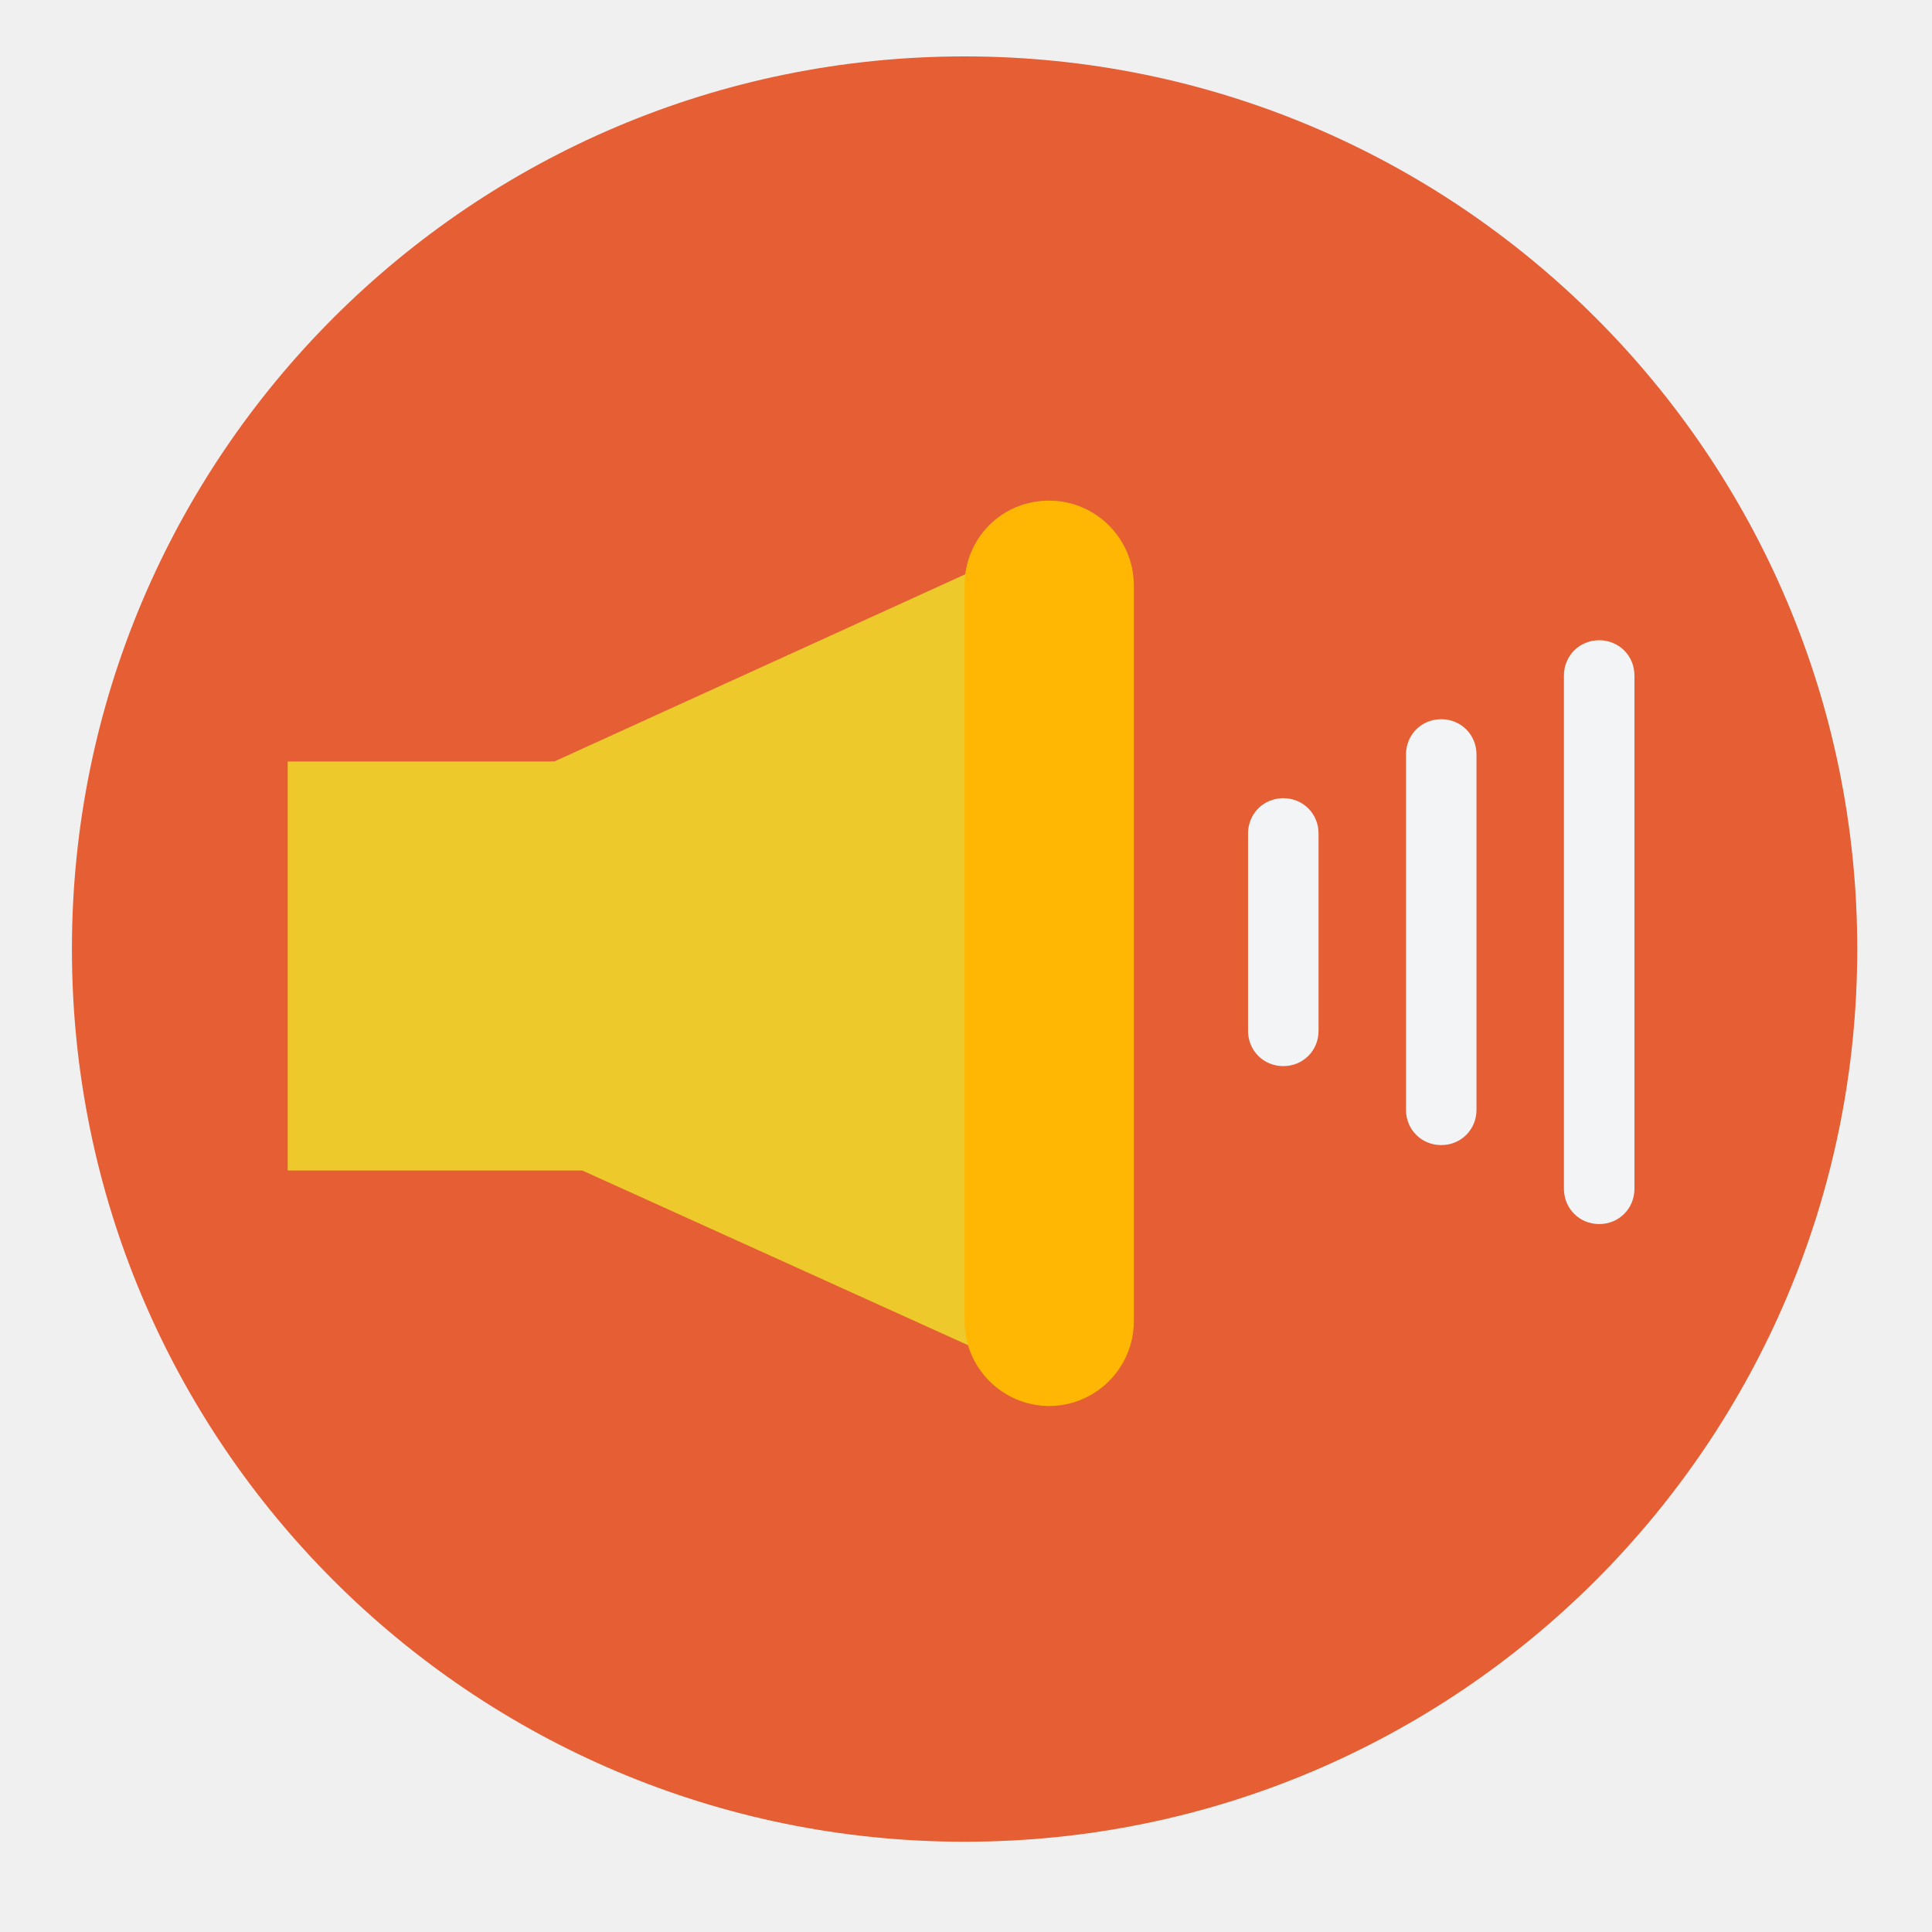
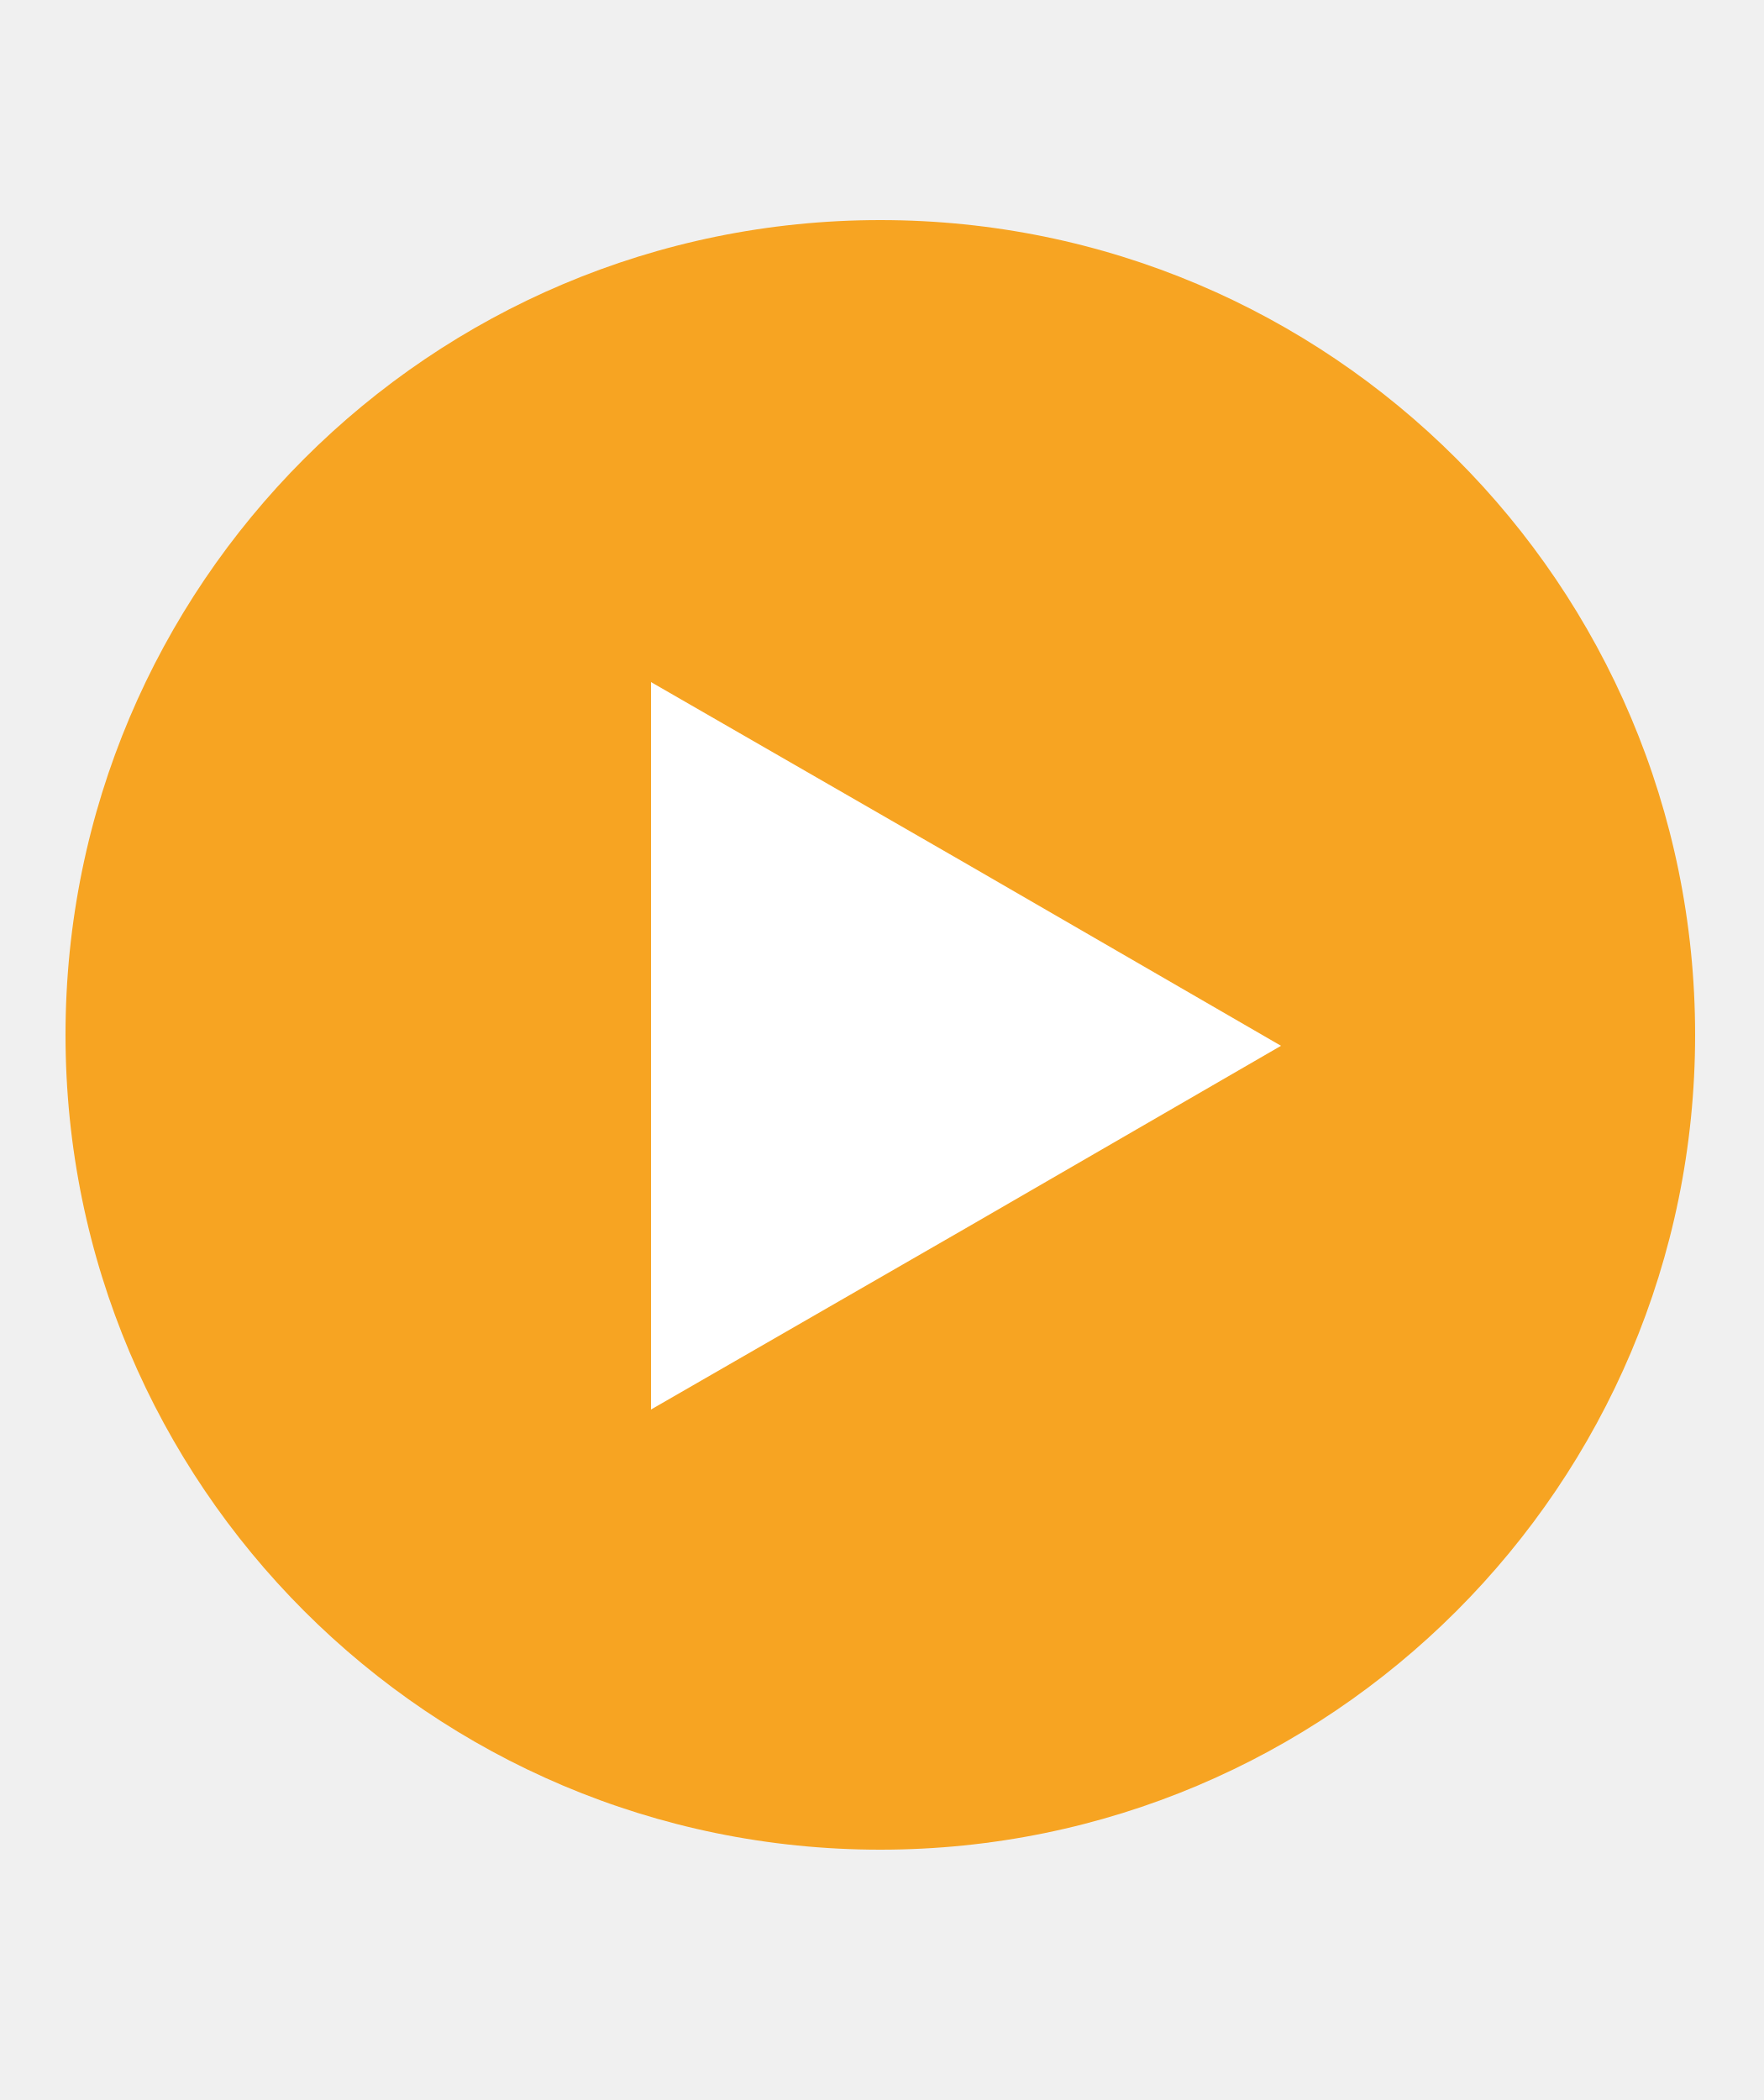
- <svg xmlns="http://www.w3.org/2000/svg" version="1.1" x="0px" y="0px" viewBox="0 0 137 137" enable-background="new 0 0 137 137" xml:space="preserve">
-   <g id="Layer_1">
-     <g id="Layer_1_1_" display="none">
-       <g id="Layer_2" display="inline">
-         <g>
-           <g>
-             <g>
-               <g>
-                 <circle fill="#3289A3" cx="68.4" cy="68.6" r="63.6" />
-               </g>
-             </g>
-           </g>
-           <g>
-             <g>
-               <g>
-                 <g>
-                   <g>
-                     <path fill="#F5F5F5" d="M43.6,31.1c-2.4,0-4.3,1.9-4.3,4.3V104c0,2.4,1.9,4.3,4.3,4.3h49.3c2.4,0,4.3-1.9,4.3-4.3V51           L76.5,31.1H43.6z" />
-                   </g>
-                 </g>
-               </g>
-               <g>
-                 <g>
-                   <path fill="#E1E1E1" d="M97.1,51.1H80.8c-2.4,0-4.3-1.9-4.3-4.3V31.1L97.1,51.1z" />
-                 </g>
-               </g>
-               <g>
-                 <g>
-                   <path fill="#C9C9C8" d="M91.1,56.9c0,0.7-0.6,1.3-1.3,1.3H47c-0.7,0-1.3-0.6-1.3-1.3l0,0c0-0.7,0.6-1.3,1.3-1.3h42.9          C90.5,55.6,91.1,56.2,91.1,56.9L91.1,56.9z" />
-                 </g>
-               </g>
-               <g>
-                 <g>
-                   <path fill="#C9C9C8" d="M91.1,63.9c0,0.7-0.6,1.3-1.3,1.3H47c-0.7,0-1.3-0.6-1.3-1.3l0,0c0-0.7,0.6-1.3,1.3-1.3h42.9          C90.5,62.6,91.1,63.2,91.1,63.9L91.1,63.9z" />
-                 </g>
-               </g>
-               <g>
-                 <g>
-                   <path fill="#C9C9C8" d="M91.1,70.6c0,0.7-0.6,1.3-1.3,1.3H47c-0.7,0-1.3-0.6-1.3-1.3l0,0c0-0.7,0.6-1.3,1.3-1.3h42.9          C90.5,69.3,91.1,69.9,91.1,70.6L91.1,70.6z" />
-                 </g>
-               </g>
-               <g>
-                 <g>
-                   <path fill="#C9C9C8" d="M91.1,77.6c0,0.7-0.6,1.3-1.3,1.3H47c-0.7,0-1.3-0.6-1.3-1.3l0,0c0-0.7,0.6-1.3,1.3-1.3h42.9          C90.5,76.3,91.1,76.9,91.1,77.6L91.1,77.6z" />
-                 </g>
-               </g>
-               <g>
-                 <g>
-                   <path fill="#C9C9C8" d="M69.4,83.3H47c-0.7,0-1.3,0.6-1.3,1.3c0,0.7,0.6,1.3,1.3,1.3h22.4c0.7,0,1.3-0.6,1.3-1.3          C70.7,83.9,70.1,83.3,69.4,83.3z" />
-                 </g>
-               </g>
-             </g>
-           </g>
-         </g>
-       </g>
-       <g id="Layer_3" display="inline">
-         <g>
-           <circle fill="#507F6F" cx="67.8" cy="68.8" r="63.4" />
-           <g>
-             <path fill="#357180" d="M112.1,98.6c0,0.6-0.5,1.2-1.2,1.2H27.3c-0.6,0-1.2-0.5-1.2-1.2V39.4c0-0.6,0.5-1.2,1.2-1.2h83.5       c0.6,0,1.2,0.5,1.2,1.2C112.1,39.4,112.1,98.6,112.1,98.6z" />
-             <rect x="66.8" y="38.2" fill="#27636D" width="4.7" height="61.6" />
-             <polygon fill="#D7D7BF" points="69.1,41.2 29.3,41.2 29.3,96.7 69.1,96.7 109,96.7 109,41.2      " />
-             <rect x="66.9" y="41.2" fill="#C5C3AE" width="4.5" height="55.6" />
-             <polygon fill="#E7E7D6" points="69.1,96.7 30.9,95.1 30.9,39.4 69.1,41.2      " />
-             <polygon fill="#E7E7D6" points="107.4,95.1 69.1,96.7 69.1,41.2 107.4,39.4      " />
-             <rect x="68.9" y="42.5" fill="#DCDDD8" width="0.5" height="54.3" />
-             <g>
-               <path fill="#B9B9BA" d="M66.1,49.1c0,0.7-0.6,1.3-1.2,1.3l-29.5-0.9c-0.7,0-1.2-0.6-1.2-1.3l0,0c0-0.7,0.6-1.3,1.2-1.3        l29.5,0.9C65.6,47.8,66.1,48.4,66.1,49.1L66.1,49.1z" />
-               <path fill="#B9B9BA" d="M66.1,54.4c0,0.7-0.6,1.3-1.2,1.3l-29.5-0.9c-0.7,0-1.2-0.6-1.2-1.3l0,0c0-0.7,0.6-1.3,1.2-1.3        l29.5,0.9C65.6,53.1,66.1,53.7,66.1,54.4L66.1,54.4z" />
-               <path fill="#B9B9BA" d="M66.1,59.6c0,0.7-0.6,1.3-1.2,1.3L35.4,60c-0.7,0-1.2-0.6-1.2-1.3l0,0c0-0.7,0.6-1.3,1.2-1.3l29.5,0.9        C65.6,58.3,66.1,58.9,66.1,59.6L66.1,59.6z" />
-               <path fill="#B9B9BA" d="M66.1,64.9c0,0.7-0.6,1.3-1.2,1.3l-29.5-0.9c-0.7,0-1.2-0.6-1.2-1.3l0,0c0-0.7,0.6-1.3,1.2-1.3        l29.5,0.9C65.6,63.6,66.1,64.2,66.1,64.9L66.1,64.9z" />
-               <path fill="#B9B9BA" d="M66.1,70.3c0,0.7-0.6,1.3-1.2,1.3l-29.5-0.9c-0.7,0-1.2-0.6-1.2-1.3l0,0c0-0.7,0.6-1.3,1.2-1.3        L64.9,69C65.6,69,66.1,69.6,66.1,70.3L66.1,70.3z" />
-               <path fill="#B9B9BA" d="M66.1,75.6c0,0.7-0.6,1.3-1.2,1.3L35.4,76c-0.7,0-1.2-0.6-1.2-1.3l0,0c0-0.7,0.6-1.3,1.2-1.3l29.5,0.9        C65.6,74.3,66.1,74.9,66.1,75.6L66.1,75.6z" />
-               <path fill="#B9B9BA" d="M66.1,80.7c0,0.7-0.6,1.3-1.2,1.3l-29.5-0.9c-0.7,0-1.2-0.6-1.2-1.3l0,0c0-0.7,0.6-1.3,1.2-1.3        l29.5,0.9C65.6,79.4,66.1,80,66.1,80.7L66.1,80.7z" />
-               <path fill="#B9B9BA" d="M66.1,86c0,0.7-0.6,1.3-1.2,1.3l-29.5-0.9c-0.7,0-1.2-0.6-1.2-1.3l0,0c0-0.7,0.6-1.3,1.2-1.3l29.5,0.9        C65.6,84.7,66.1,85.3,66.1,86L66.1,86z" />
-             </g>
-             <g>
-               <path fill="#B9B9BA" d="M72.3,49.1c0,0.7,0.6,1.3,1.2,1.3l29.5-0.9c0.7,0,1.2-0.6,1.2-1.3l0,0c0-0.7-0.6-1.3-1.2-1.3        l-29.5,0.9C72.9,47.8,72.3,48.4,72.3,49.1L72.3,49.1z" />
-               <path fill="#B9B9BA" d="M72.3,54.4c0,0.7,0.6,1.3,1.2,1.3l29.5-0.9c0.7,0,1.2-0.6,1.2-1.3l0,0c0-0.7-0.6-1.3-1.2-1.3        l-29.4,0.9C72.9,53.1,72.3,53.7,72.3,54.4L72.3,54.4z" />
-               <path fill="#B9B9BA" d="M72.3,59.6c0,0.7,0.6,1.3,1.2,1.3L103,60c0.7,0,1.2-0.6,1.2-1.3l0,0c0-0.7-0.6-1.3-1.2-1.3l-29.5,0.9        C72.9,58.3,72.3,58.9,72.3,59.6L72.3,59.6z" />
-               <path fill="#B9B9BA" d="M72.3,64.9c0,0.7,0.6,1.3,1.2,1.3l29.5-0.9c0.7,0,1.2-0.6,1.2-1.3l0,0c0-0.7-0.6-1.3-1.2-1.3        l-29.5,0.9C72.9,63.6,72.3,64.2,72.3,64.9L72.3,64.9z" />
-               <path fill="#B9B9BA" d="M72.3,70.3c0,0.7,0.6,1.3,1.2,1.3l29.5-0.9c0.7,0,1.2-0.6,1.2-1.3l0,0c0-0.7-0.6-1.3-1.2-1.3L73.5,69        C72.9,69,72.3,69.6,72.3,70.3L72.3,70.3z" />
-               <path fill="#B9B9BA" d="M72.3,75.6c0,0.7,0.6,1.3,1.2,1.3L103,76c0.7,0,1.2-0.6,1.2-1.3l0,0c0-0.7-0.6-1.3-1.2-1.3l-29.5,0.9        C72.9,74.3,72.3,74.9,72.3,75.6L72.3,75.6z" />
-               <path fill="#B9B9BA" d="M72.3,80.7c0,0.7,0.6,1.3,1.2,1.3l29.5-0.9c0.7,0,1.2-0.6,1.2-1.3l0,0c0-0.7-0.6-1.3-1.2-1.3        l-29.5,0.9C72.9,79.4,72.3,80,72.3,80.7L72.3,80.7z" />
-               <path fill="#B9B9BA" d="M72.3,86c0,0.7,0.6,1.3,1.2,1.3l29.5-0.9c0.7,0,1.2-0.6,1.2-1.3l0,0c0-0.7-0.6-1.3-1.2-1.3l-29.5,0.9        C72.9,84.7,72.3,85.3,72.3,86L72.3,86z" />
-             </g>
-           </g>
-         </g>
-       </g>
-       <g id="Layer_4" display="inline">
-         <g>
-           <g>
-             <g>
-               <g>
-                 <g>
-                   <circle fill="#4FC9A0" cx="68.2" cy="68.5" r="63.4" />
-                 </g>
-               </g>
-             </g>
-           </g>
-           <g>
-             <g>
-               <g>
-                 <g>
-                   <g>
-                     <path fill="#F5F5F5" d="M43.4,30.2c-2.4,0-4.3,1.9-4.3,4.3V103c0,2.4,1.9,4.3,4.3,4.3h49.2c2.4,0,4.3-1.9,4.3-4.3V50           L76.2,30.2H43.4z" />
-                   </g>
-                 </g>
-                 <g>
-                   <path fill="#E1E1E1" d="M96.8,50H80.5c-2.4,0-4.3-1.9-4.3-4.3V30.2L96.8,50z" />
-                 </g>
-               </g>
-             </g>
-             <g>
-               <g>
-                 <path fill="#4FC9A0" d="M54.3,61.5c0,0.8-0.7,1.5-1.5,1.5h-7.1c-0.8,0-1.5-0.7-1.5-1.5v-7.7c0-0.8,0.7-1.5,1.5-1.5h7.1         c0.8,0,1.5,0.7,1.5,1.5V61.5z" />
-               </g>
-               <g>
-                 <path fill="#4FC9A0" d="M66.6,61.5c0,0.8-0.7,1.5-1.5,1.5H58c-0.8,0-1.5-0.7-1.5-1.5v-7.7c0-0.8,0.7-1.5,1.5-1.5h7.1         c0.8,0,1.5,0.7,1.5,1.5V61.5z" />
-               </g>
-               <g>
-                 <path fill="#4FC9A0" d="M79.1,61.5c0,0.8-0.7,1.5-1.5,1.5h-7.1c-0.8,0-1.5-0.7-1.5-1.5v-7.7c0-0.8,0.7-1.5,1.5-1.5h7.1         c0.8,0,1.5,0.7,1.5,1.5V61.5z" />
-               </g>
-               <g>
-                 <path fill="#4FC9A0" d="M91.4,61.5c0,0.8-0.7,1.5-1.5,1.5h-7.1c-0.8,0-1.5-0.7-1.5-1.5v-7.7c0-0.8,0.7-1.5,1.5-1.5h7.1         c0.8,0,1.5,0.7,1.5,1.5V61.5z" />
-               </g>
-             </g>
-             <g>
-               <g>
-                 <path fill="#4FC9A0" d="M54.3,74.5c0,0.8-0.7,1.5-1.5,1.5h-7.1c-0.8,0-1.5-0.7-1.5-1.5v-7.7c0-0.8,0.7-1.5,1.5-1.5h7.1         c0.8,0,1.5,0.7,1.5,1.5V74.5z" />
-               </g>
-               <g>
-                 <path fill="#4FC9A0" d="M66.6,74.5c0,0.8-0.7,1.5-1.5,1.5H58c-0.8,0-1.5-0.7-1.5-1.5v-7.7c0-0.8,0.7-1.5,1.5-1.5h7.1         c0.8,0,1.5,0.7,1.5,1.5V74.5z" />
-               </g>
-               <g>
-                 <path fill="#4FC9A0" d="M79.1,74.5c0,0.8-0.7,1.5-1.5,1.5h-7.1c-0.8,0-1.5-0.7-1.5-1.5v-7.7c0-0.8,0.7-1.5,1.5-1.5h7.1         c0.8,0,1.5,0.7,1.5,1.5V74.5z" />
-               </g>
-               <g>
-                 <path fill="#4FC9A0" d="M91.4,74.5c0,0.8-0.7,1.5-1.5,1.5h-7.1c-0.8,0-1.5-0.7-1.5-1.5v-7.7c0-0.8,0.7-1.5,1.5-1.5h7.1         c0.8,0,1.5,0.7,1.5,1.5V74.5z" />
-               </g>
-             </g>
-             <g>
-               <g>
-                 <path fill="#4ABC96" d="M54.3,87.7c0,0.8-0.7,1.5-1.5,1.5h-7.1c-0.8,0-1.5-0.7-1.5-1.5V80c0-0.8,0.7-1.5,1.5-1.5h7.1         c0.8,0,1.5,0.7,1.5,1.5V87.7z" />
-               </g>
-               <g>
-                 <path fill="#4ABC96" d="M66.6,87.7c0,0.8-0.7,1.5-1.5,1.5H58c-0.8,0-1.5-0.7-1.5-1.5V80c0-0.8,0.7-1.5,1.5-1.5h7.1         c0.8,0,1.5,0.7,1.5,1.5V87.7z" />
-               </g>
-             </g>
-             <g>
-               <g>
-                 <path fill="#4ABC96" d="M54.3,100.7c0,0.8-0.7,1.5-1.5,1.5h-7.1c-0.8,0-1.5-0.7-1.5-1.5V93c0-0.8,0.7-1.5,1.5-1.5h7.1         c0.8,0,1.5,0.7,1.5,1.5V100.7z" />
-               </g>
-               <g>
-                 <path fill="#4ABC96" d="M66.6,100.7c0,0.8-0.7,1.5-1.5,1.5H58c-0.8,0-1.5-0.7-1.5-1.5V93c0-0.8,0.7-1.5,1.5-1.5h7.1         c0.8,0,1.5,0.7,1.5,1.5V100.7z" />
-               </g>
-             </g>
-             <g>
-               <path fill="#4ABC96" d="M73.4,89.2h-2.2c-1.1,0-2,0.9-2,2l0,0l0,0l0,0l0,0v10.9h6.1V91.2l0,0C75.4,90.1,74.5,89.2,73.4,89.2z" />
-             </g>
-             <g>
-               <path fill="#4ABC96" d="M83.4,86.4L83.4,86.4L83.4,86.4c0-1.1-0.9-1.9-2-1.9h-2.2c-1.1,0-1.9,0.9-2,1.9l0,0v15.7h6.1        L83.4,86.4C83.4,86.5,83.4,86.5,83.4,86.4C83.4,86.5,83.4,86.4,83.4,86.4z" />
-             </g>
-             <g>
-               <path fill="#4ABC96" d="M91.4,81.2L91.4,81.2L91.4,81.2L91.4,81.2c0-1.1-0.9-2-2-2h-2.2c-1.1,0-1.9,0.8-2,1.9l0,0v21h6.1        L91.4,81.2L91.4,81.2z" />
-             </g>
-             <g>
-               <rect x="69.2" y="100.9" fill="#4ABC96" width="22.1" height="1.2" />
-             </g>
-           </g>
-         </g>
-       </g>
-       <g id="Layer_5" display="inline">
-         <g>
-           <g>
-             <g>
-               <g>
-                 <g>
-                   <circle fill="#FFA547" cx="69.1" cy="68.6" r="63.4" />
-                 </g>
-               </g>
-             </g>
-           </g>
-           <g>
-             <g>
-               <g>
-                 <path fill="#E87D41" d="M69.6,26.5c-1.5,0-2.7,1.2-2.7,2.7v88.1c0,1.5,1.2,2.7,2.7,2.7s2.7-1.2,2.7-2.7V29.2         C72.4,27.7,71.1,26.5,69.6,26.5z" />
-               </g>
-               <g>
-                 <path fill="#E87D41" d="M68.5,98.9c-1,1-1,2.7,0,3.8l14.6,14.6c1,1,2.7,1,3.8,0c1-1,1-2.7,0-3.8L72.3,98.9         C71.2,97.9,69.6,97.9,68.5,98.9z" />
-               </g>
-               <g>
-                 <path fill="#E87D41" d="M70.7,98.9c-1-1-2.7-1-3.8,0l-14.6,14.6c-1,1-1,2.7,0,3.8c1,1,2.7,1,3.8,0l14.6-14.6         C71.7,101.7,71.7,100,70.7,98.9z" />
-               </g>
-               <g>
-                 <g>
-                   <path fill="#E87D41" d="M114.7,87.8c0,2.9-2.4,5.3-5.2,5.3H31.8c-2.9,0-5.3-2.4-5.3-5.3v-52c0-2.9,2.4-5.3,5.3-5.3h77.6          c2.9,0,5.2,2.4,5.2,5.3v52H114.7z" />
-                 </g>
-               </g>
-               <g>
-                 <g>
-                   <path fill="#FFFFFF" d="M110.7,84.6c0,2.6-2.1,4.8-4.8,4.8H35.5c-2.6,0-4.8-2.1-4.8-4.8V39.2c0-2.6,2.1-4.8,4.8-4.8H106          c2.6,0,4.8,2.1,4.8,4.8v45.5L110.7,84.6L110.7,84.6z" />
-                 </g>
-               </g>
-               <g>
-                 <path fill="#E87D41" d="M102,51.8c0,1.1-0.9,2-2,2H82.8c-1.1,0-2-0.9-2-2s0.9-2,2-2H100C101.1,49.8,102,50.7,102,51.8" />
-               </g>
-               <g>
-                 <path fill="#E87D41" d="M102,60.1c0,1.1-0.9,2-2,2H82.8c-1.1,0-2-0.9-2-2s0.9-2,2-2H100C101.1,58.2,102,59,102,60.1" />
-               </g>
-               <g>
-                 <path fill="#E87D41" d="M102,69c0,1.1-0.9,2-2,2H82.8c-1.1,0-2-0.9-2-2s0.9-2,2-2H100C101.1,67,102,67.9,102,69" />
-               </g>
-             </g>
-             <g>
-               <g>
-                 <path fill="#F4E028" d="M57.8,56.5" />
-               </g>
-               <g>
-                 <path fill="#78A4A4" d="M38.6,56.1c0-0.1,0-0.2,0-0.3c0,0.2,0,0.3,0,0.5c0,0.5,0,6.1,0,6.5c0,4.5,7.8,8.2,17.5,8.2v-6.7         C46.5,64.3,38.6,60.6,38.6,56.1z" />
-               </g>
-               <g>
-                 <rect x="56" y="56" fill="#78A4A4" width="17.7" height="6.6" />
-               </g>
-               <g>
-                 <path fill="#DDD374" d="M75.3,64.5c0-0.4,0-6.1,0-6.5c0-0.1,0-0.1,0-0.2l0,0c0,4.5-7.8,8.2-17.5,8.2v6.7         C67.5,72.7,75.3,69.1,75.3,64.5z" />
-               </g>
-               <g>
-                 <path fill="#EFE87F" d="M57.8,66c9.6,0,17.5-3.7,17.5-8.2H57.8V66z" />
-               </g>
-               <g>
-                 <path fill="#ABC7C8" d="M73.6,55.7c-0.4-4.4-8.1-7.8-17.4-7.8c-9.4,0-17.1,3.5-17.5,7.9c0,0.1,0,0.2,0,0.3         c0,4.5,7.8,8.2,17.5,8.2v-8.2h17.5l0,0C73.6,55.9,73.6,55.8,73.6,55.7z" />
-               </g>
-             </g>
-           </g>
-         </g>
-       </g>
-     </g>
-     <g id="Layer_2_1_" display="none">
-       <g display="inline">
-         <g>
-           <g>
-             <g>
-               <g>
-                 <circle fill="#F38B5E" cx="68.5" cy="67.3" r="63.3" />
-               </g>
-             </g>
-           </g>
-         </g>
-         <g>
-           <g>
-             <g>
-               <g>
-                 <path fill="#FFFFFF" d="M42.5,63l-9.7,5.4l9.7,5.4c1.3,0.8,2,2.1,2,4c0,1.2-0.3,2.3-0.9,3.2c-0.6,0.9-1.3,1.4-2.1,1.4         c-0.4,0-0.8-0.1-1.2-0.3l-17.1-9.6c-1.6-0.9-2.5-2.3-2.5-4.2c0-1.9,0.8-3.2,2.5-4.2l17.1-9.6c0.4-0.2,0.8-0.3,1.2-0.3         c0.8,0,1.6,0.5,2.1,1.4c0.6,0.9,0.9,2,0.9,3.3C44.5,60.9,43.8,62.2,42.5,63z" />
-               </g>
-             </g>
-             <g>
-               <g>
-                 <path fill="#FFFFFF" d="M92.5,59c0-1.2,0.3-2.3,0.9-3.3c0.6-0.9,1.3-1.4,2.1-1.4c0.4,0,0.8,0.1,1.2,0.3l17.1,9.6         c1.6,0.9,2.5,2.3,2.5,4.2c0,1.9-0.8,3.2-2.5,4.2l-17.1,9.6c-0.4,0.2-0.8,0.3-1.2,0.3c-0.9,0-1.6-0.5-2.1-1.4         c-0.6-0.9-0.9-2-0.9-3.2c0-1.9,0.7-3.3,2-4l9.7-5.4L94.5,63C93.1,62.2,92.5,60.9,92.5,59z" />
-               </g>
-             </g>
-             <g>
-               <path fill="#FFFFFF" d="M72.9,87.6c-0.9,1.9-3.1,2.7-5,1.8l0,0c-1.9-0.9-2.7-3.1-1.8-5L83.3,47c0.9-1.9,3.1-2.7,5-1.8l0,0        c1.9,0.9,2.7,3.1,1.8,5L72.9,87.6z" />
-             </g>
-           </g>
-         </g>
-       </g>
-     </g>
-     <g id="Layer_3_1_">
-       <g>
-         <g>
-           <g>
-             <g>
-               <circle fill="#E55E34" cx="68.4" cy="67.3" r="63.3" />
-             </g>
-           </g>
-         </g>
-         <g display="none">
-           <g display="inline">
-             <path fill="#FFFFFF" d="M68.5,43c19.5,0,35.3,23,35.6,47.2h4.8C108.6,62.7,90.7,37,68.5,37S28.4,62.7,28.1,90.2h4.8       C33.2,66,49,43,68.5,43z" />
-             <g>
-               <path fill="#F9B732" d="M68.5,37c20.9,0,38,22.8,40.2,48.4h0.2c-0.3-27.5-9.5-54.8-40-54.8c-29.6,0-40.5,27.3-40.8,54.8h0.2        C30.5,59.8,47.7,37,68.5,37z" />
-             </g>
-           </g>
-           <path display="inline" fill="#F9B732" d="M49.4,84.7c1.9,9.3,3,14.6-5.3,18.4c-8.1,3.7-16-4-17.9-13.3s2.4-18.2,10.9-20.3      C45.7,67.5,47.5,75.5,49.4,84.7z" />
-           <path display="inline" fill="#F9F9F9" d="M49.4,84.7c1.9,9.3,3,14.6-2,17.6c-4.9,2.9-12.3-32.3-7-33.6      C45.7,67.5,47.5,75.5,49.4,84.7z" />
-           <path display="inline" fill="#F9F9F9" d="M48.4,84.8c1.3,6.2,2,9.8-1.4,11.8c-3.3,1.9-8.3-21.6-4.7-22.5      C46,73.2,47.1,78.6,48.4,84.8z" />
-           <path display="inline" fill="#F9B732" d="M87.4,84.7c-1.9,9.3-3,14.6,5.3,18.4c8.1,3.7,16-4,17.9-13.3s-2.4-18.2-10.9-20.3      C91.2,67.5,89.3,75.5,87.4,84.7z" />
-           <path display="inline" fill="#F9F9F9" d="M87.4,84.7c-1.9,9.3-3,14.6,2,17.6c4.9,2.9,12.3-32.3,7-33.6      C91.1,67.5,89.3,75.5,87.4,84.7z" />
-           <path display="inline" fill="#F9F9F9" d="M88.2,84.8c-1.3,6.2-2,9.8,1.4,11.8c3.3,1.9,8.3-21.6,4.7-22.5      C90.7,73.2,89.5,78.6,88.2,84.8z" />
-         </g>
-       </g>
-     </g>
-   </g>
-   <g id="Layer_2_2_">
-     <g>
-       <g display="none">
-         <g display="inline">
-           <g>
-             <g>
-               <circle fill="#D1AFD2" cx="68.4" cy="70.4" r="63.3" />
-             </g>
-           </g>
-         </g>
-       </g>
-       <g>
-         <g>
-           <path fill="#EDC92C" d="M39.3,82.1c-1.4,0-2.6-1.6-2.6-3.6l0-20.9c0-2,1.2-3.6,2.6-3.6l37.1-16.9l0,61.8L39.3,82.1z" />
-         </g>
-         <g>
-           <path fill="#FFB703" d="M74.4,35.5c3.3,0,6,2.7,6,6l0,52.2c0,3.3-2.7,6-6,6c-3.3,0-6-2.7-6-6l0-52.2      C68.4,38.2,71,35.5,74.4,35.5" />
-         </g>
-       </g>
-     </g>
-     <g>
-       <path fill="#F3F4F5" d="M110.9,84.3c0,1.4,1.1,2.5,2.5,2.5l0,0c1.4,0,2.5-1.1,2.5-2.5V47.9c0-1.4-1.1-2.5-2.5-2.5l0,0    c-1.4,0-2.5,1.1-2.5,2.5V84.3z" />
-       <path fill="#F3F4F5" d="M102.2,51c1.4,0,2.5,1.1,2.5,2.5v25.2c0,1.4-1.1,2.5-2.5,2.5c-1.4,0-2.5-1.1-2.5-2.5V53.5    C99.7,52.1,100.8,51,102.2,51z" />
-       <path fill="#F3F4F5" d="M91,56.6c1.4,0,2.5,1.1,2.5,2.5v14c0,1.4-1.1,2.5-2.5,2.5c-1.4,0-2.5-1.1-2.5-2.5v-14    C88.5,57.7,89.6,56.6,91,56.6z" />
-     </g>
-     <rect x="20.4" y="54" fill="#EDC92C" width="29" height="29" />
-   </g>
+ <svg xmlns="http://www.w3.org/2000/svg" version="1.1" id="Layer_1" x="0px" y="0px" viewBox="0 0 210 250" enable-background="new 0 0 210 250" xml:space="preserve">
+   <circle fill="#F7A422" cx="104.8" cy="123.2" r="97" />
+   <polygon fill="#FFFFFF" points="77.5,124.5 77.5,81.2 115,102.8 152.5,124.5 115,146.2 77.5,167.8 " />
</svg>
